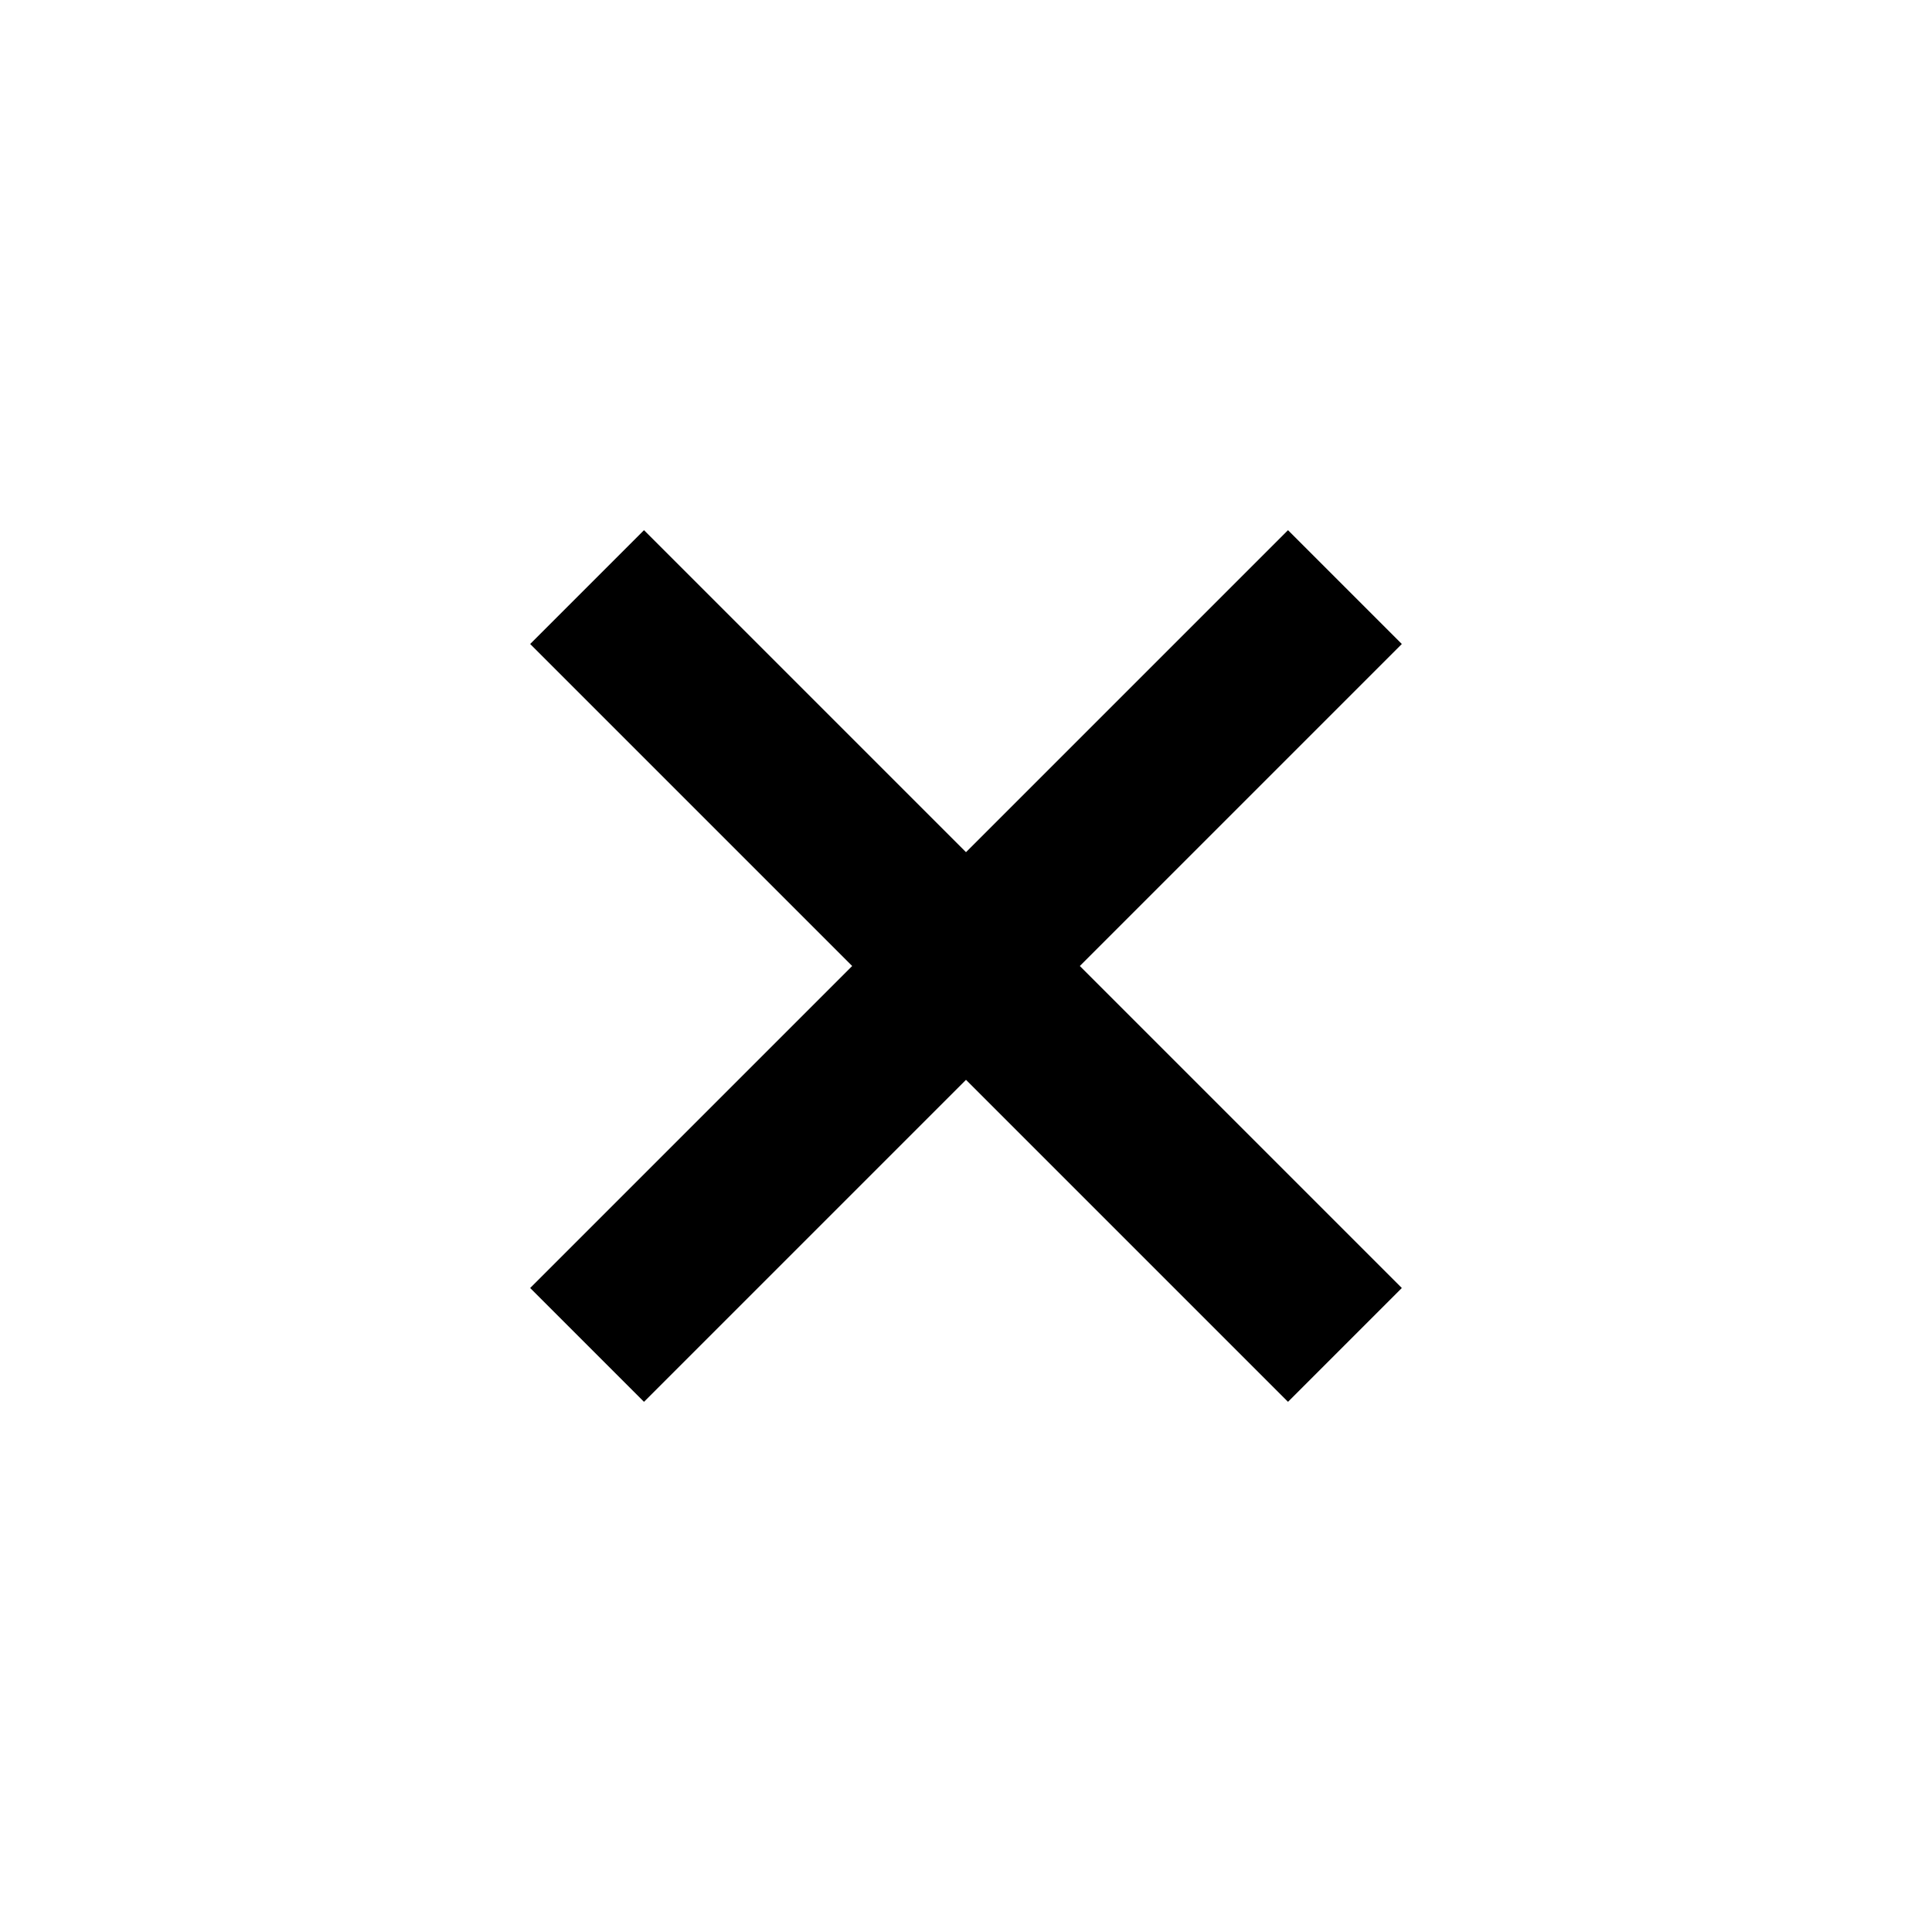
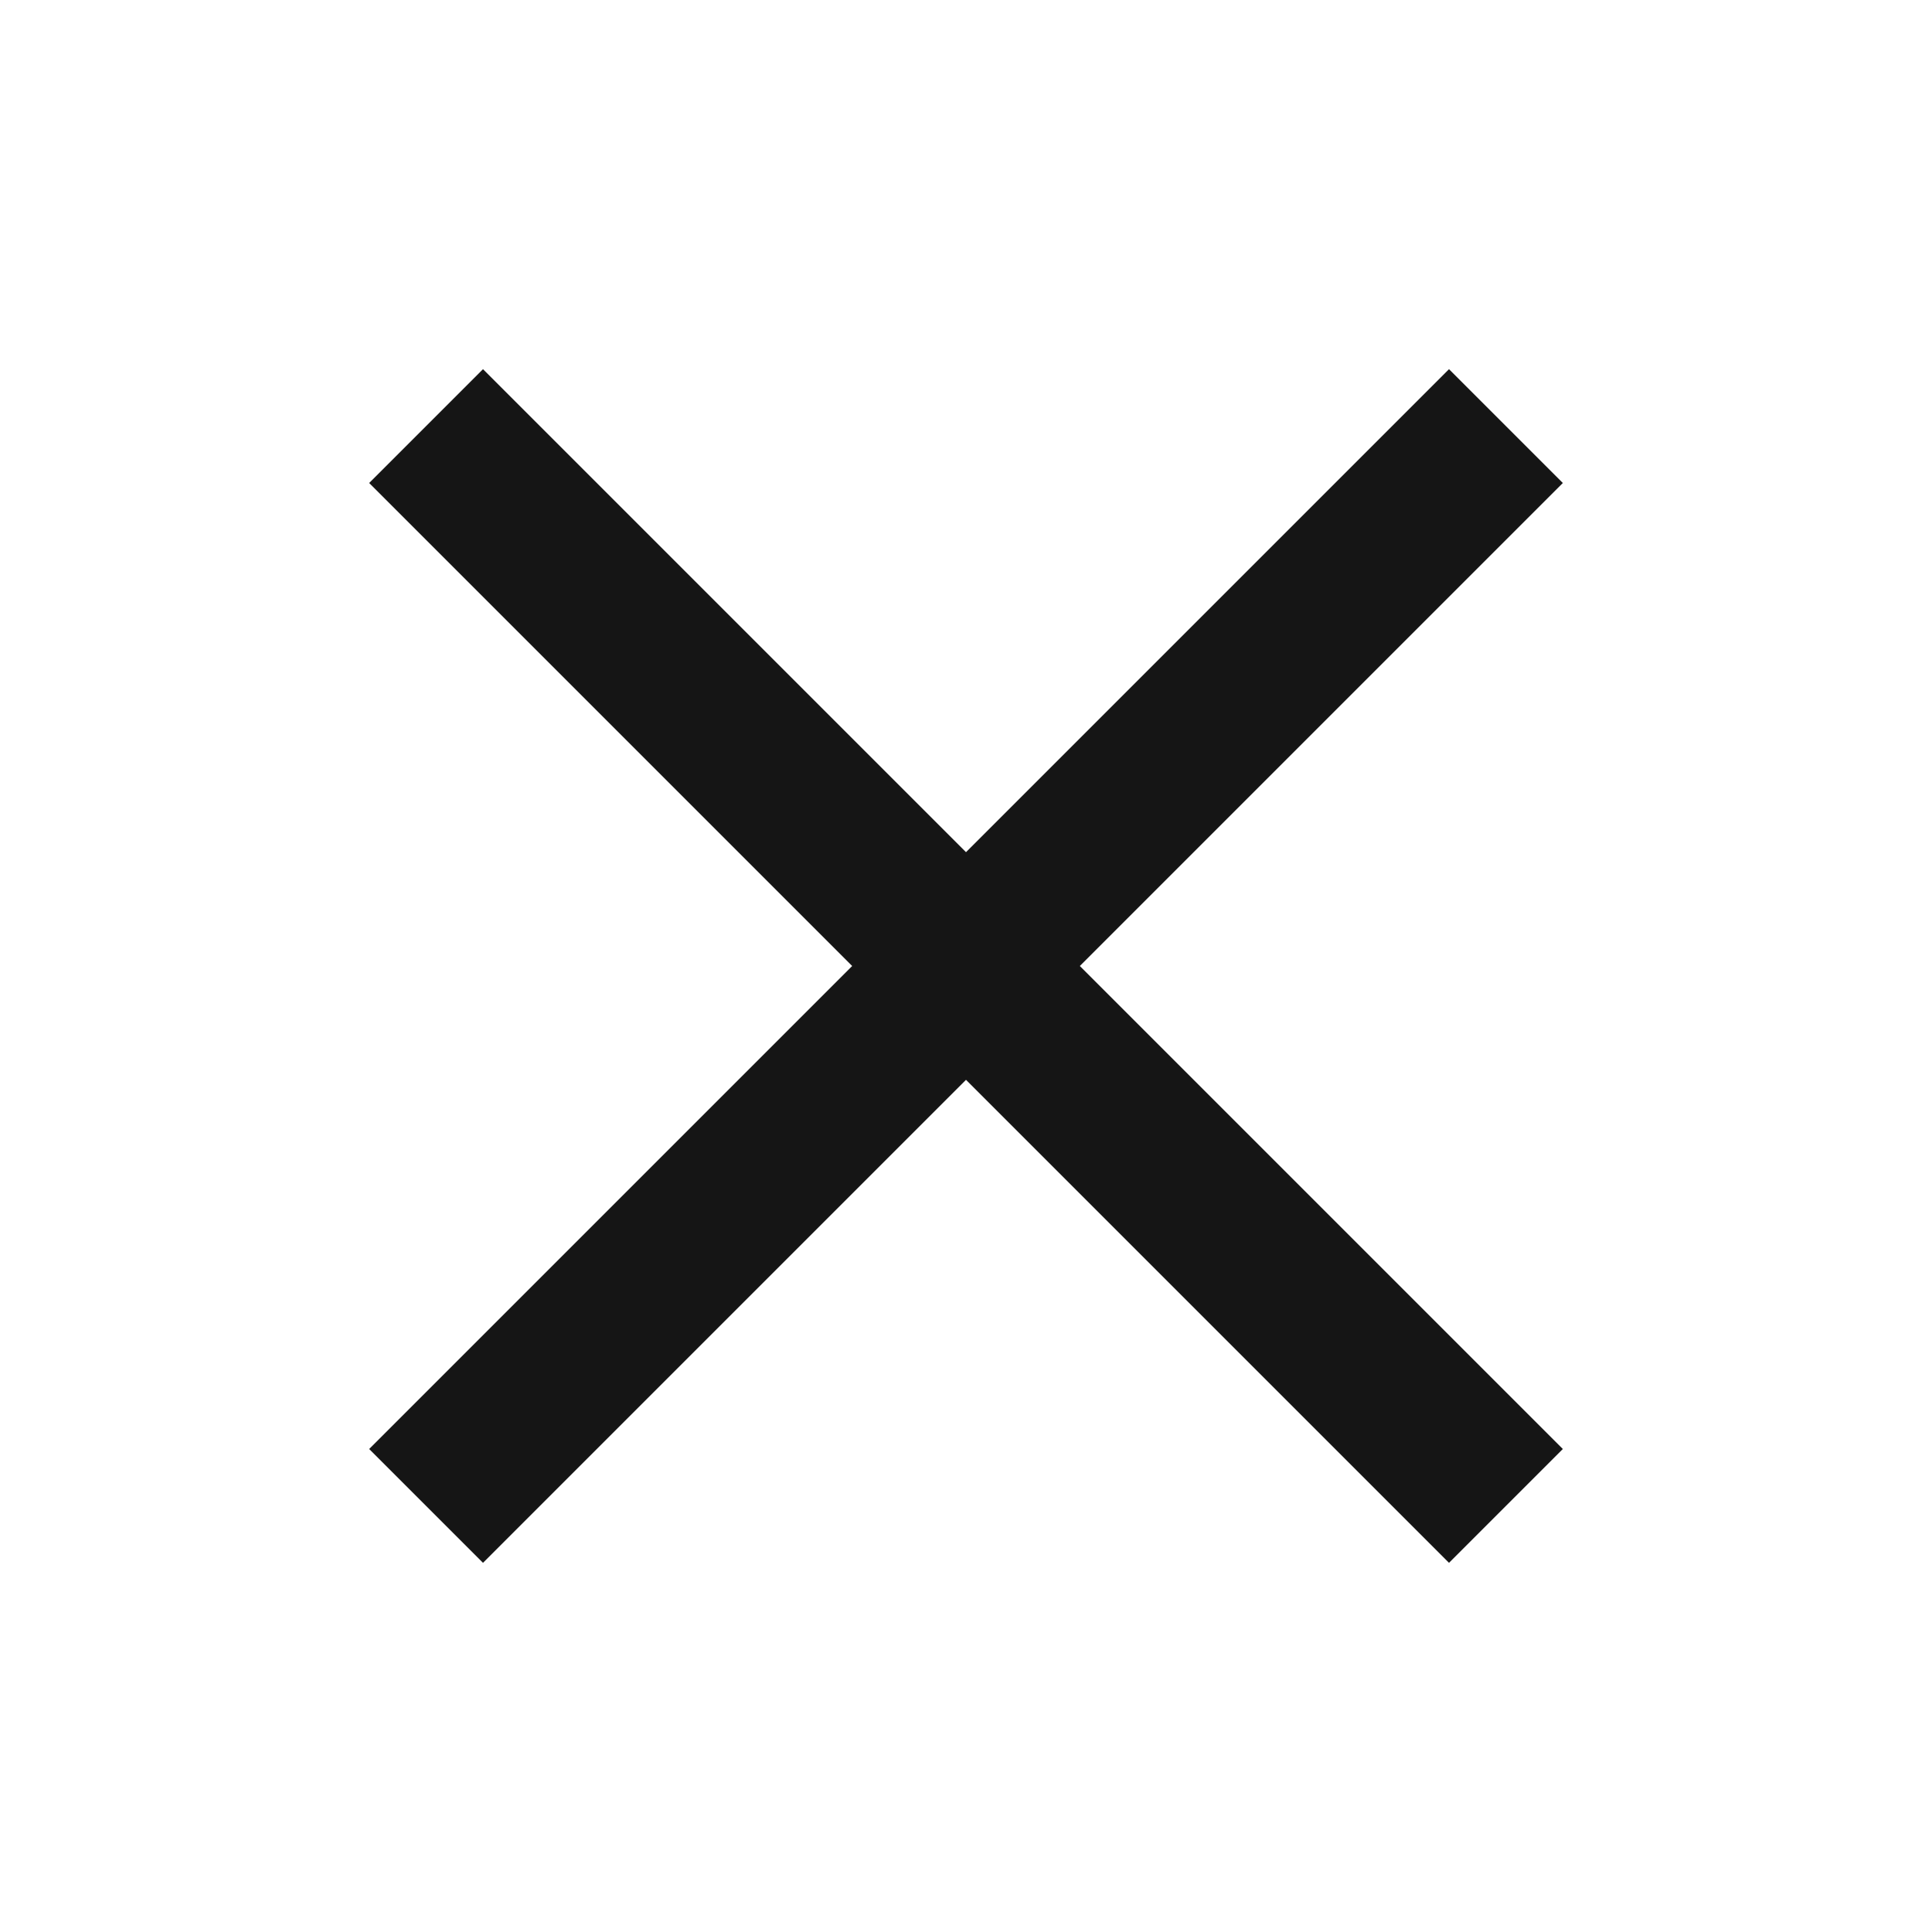
- <svg xmlns="http://www.w3.org/2000/svg" width="24" height="24" viewBox="0 0 24 24">
-   <path fill-rule="evenodd" clip-rule="evenodd" d="M8.707 7.293L8 6.586 6.586 8l.707.707L10.586 12l-3.293 3.293-.707.707L8 17.414l.707-.707L12 13.414l3.293 3.293.707.707L17.414 16l-.707-.707L13.414 12l3.293-3.293.707-.707L16 6.586l-.707.707L12 10.586 8.707 7.293z" fill="currentColor" />
+ <svg xmlns="http://www.w3.org/2000/svg" width="24" height="24" viewBox="0 0 24 24" fill="none">
+   <path fill-rule="evenodd" clip-rule="evenodd" d="M6.707 5.293L6 4.586L4.586 6L5.293 6.707L10.586 12L5.293 17.293L4.586 18L6 19.414L6.707 18.707L12 13.414L17.293 18.707L18 19.414L19.414 18L18.707 17.293L13.414 12L18.707 6.707L19.414 6L18 4.586L17.293 5.293L12 10.586L6.707 5.293Z" fill="#151515" />
</svg>
